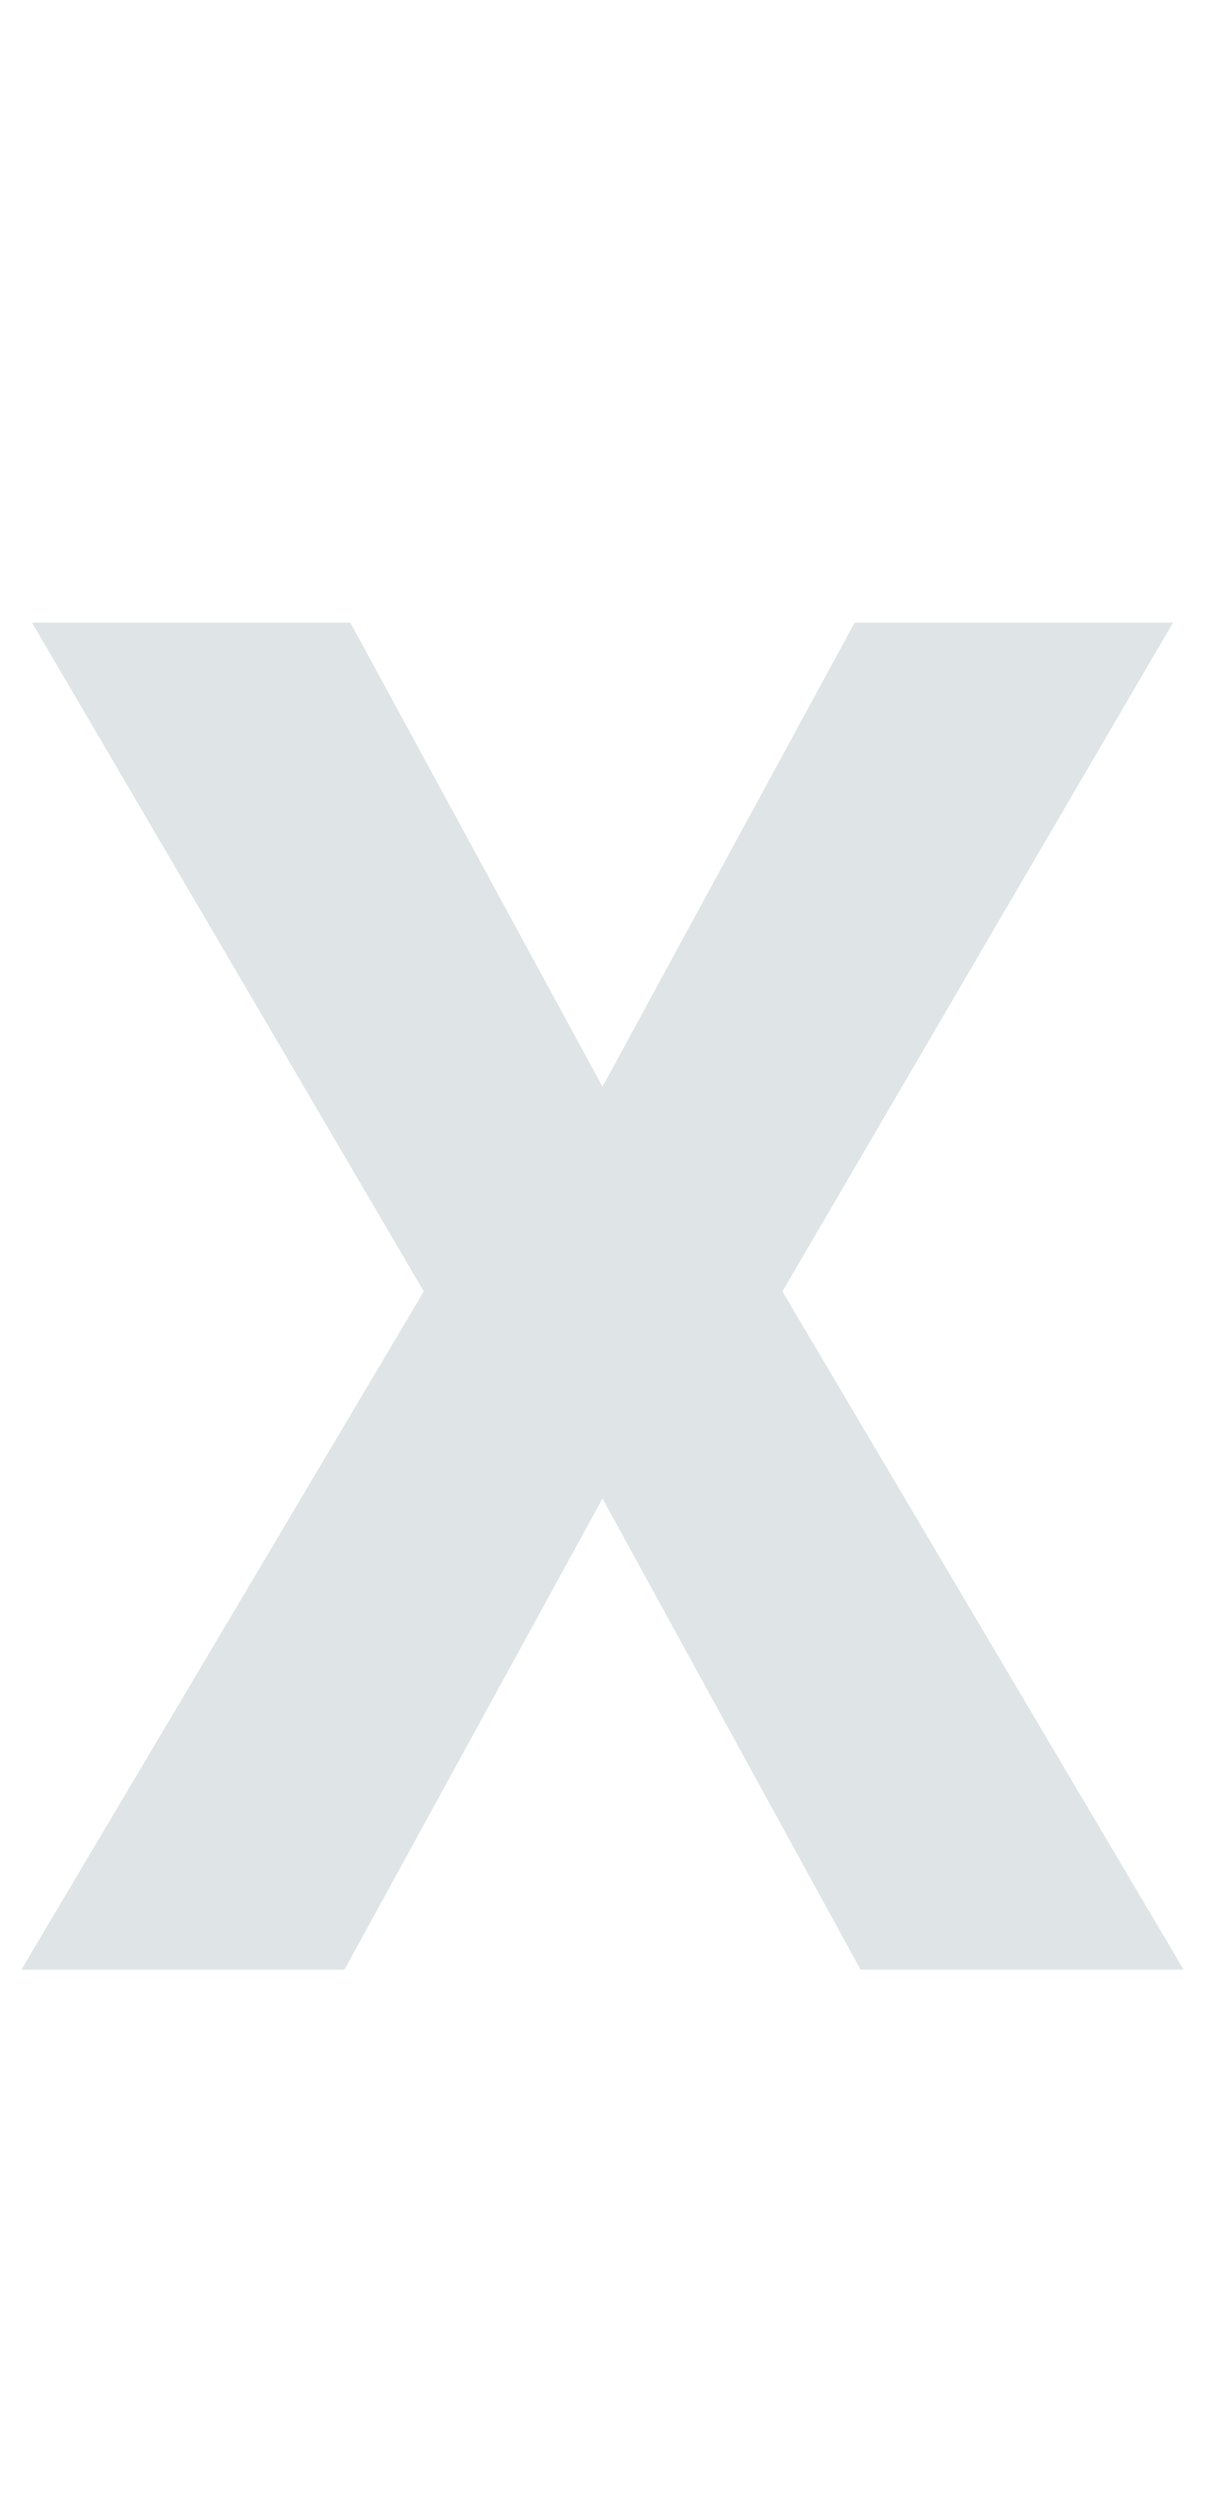
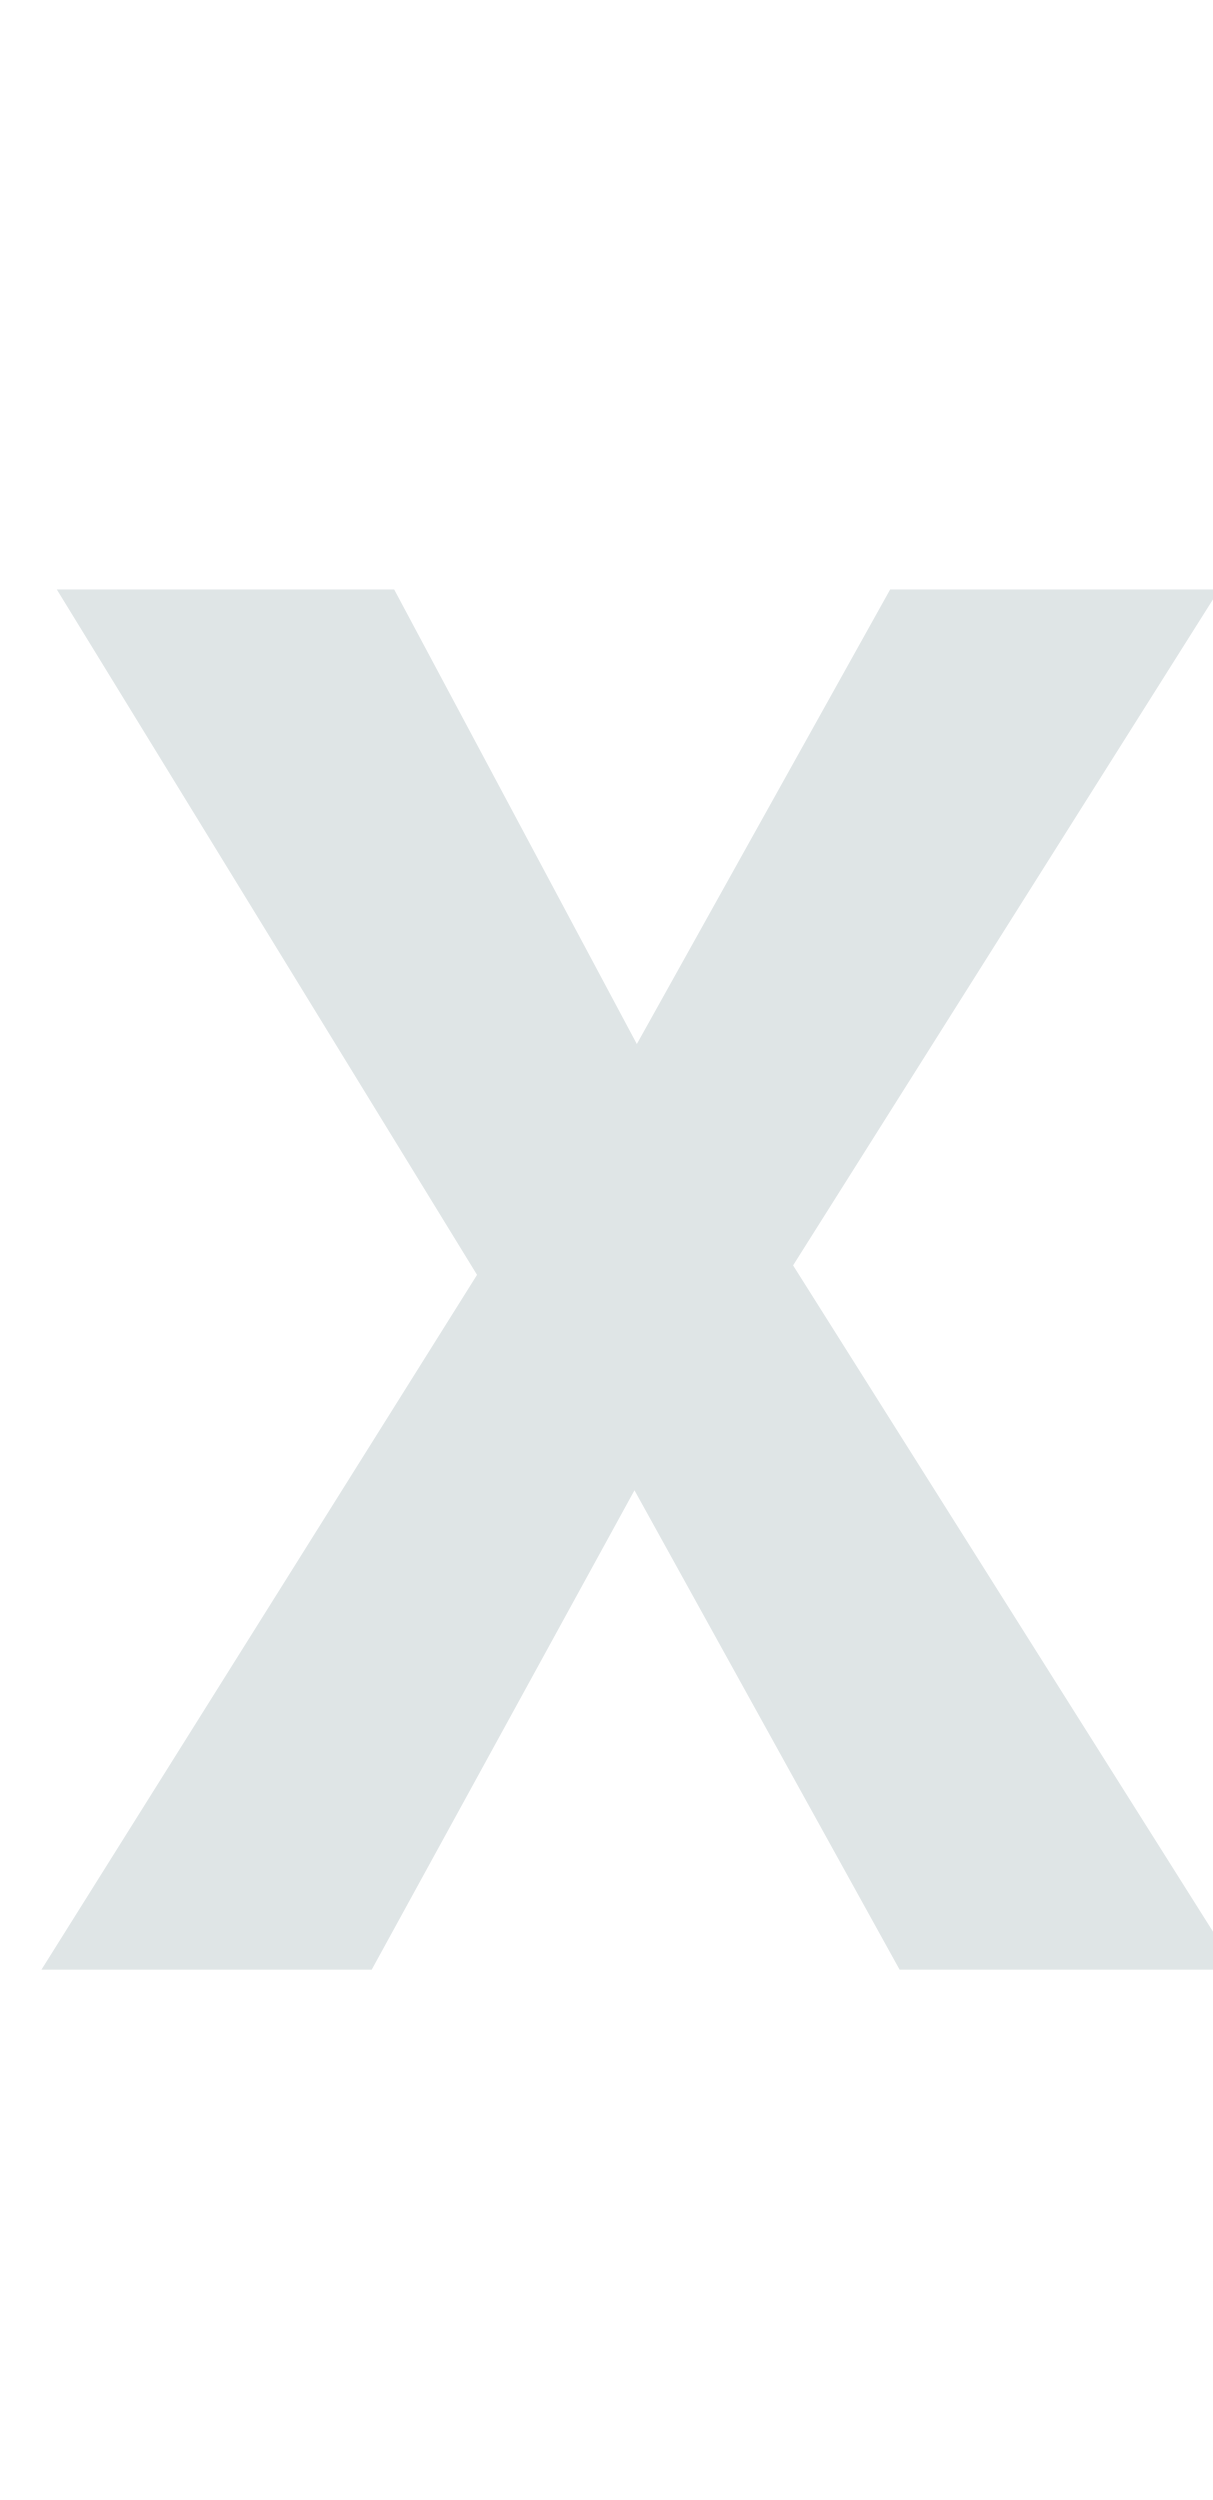
<svg xmlns="http://www.w3.org/2000/svg" width="16" height="33" viewBox="0 0 16 33">
-   <text id="X" transform="translate(0 26)" fill="#dfe5e6" font-size="25" font-family="Roboto-Bold, Roboto" font-weight="700">
+   <text id="X" transform="translate(0 26)" fill="#dfe5e6" font-size="25" font-family="Helvetica-Bold, Helvetica" font-weight="700">
    <tspan x="0" y="0">X</tspan>
  </text>
</svg>
